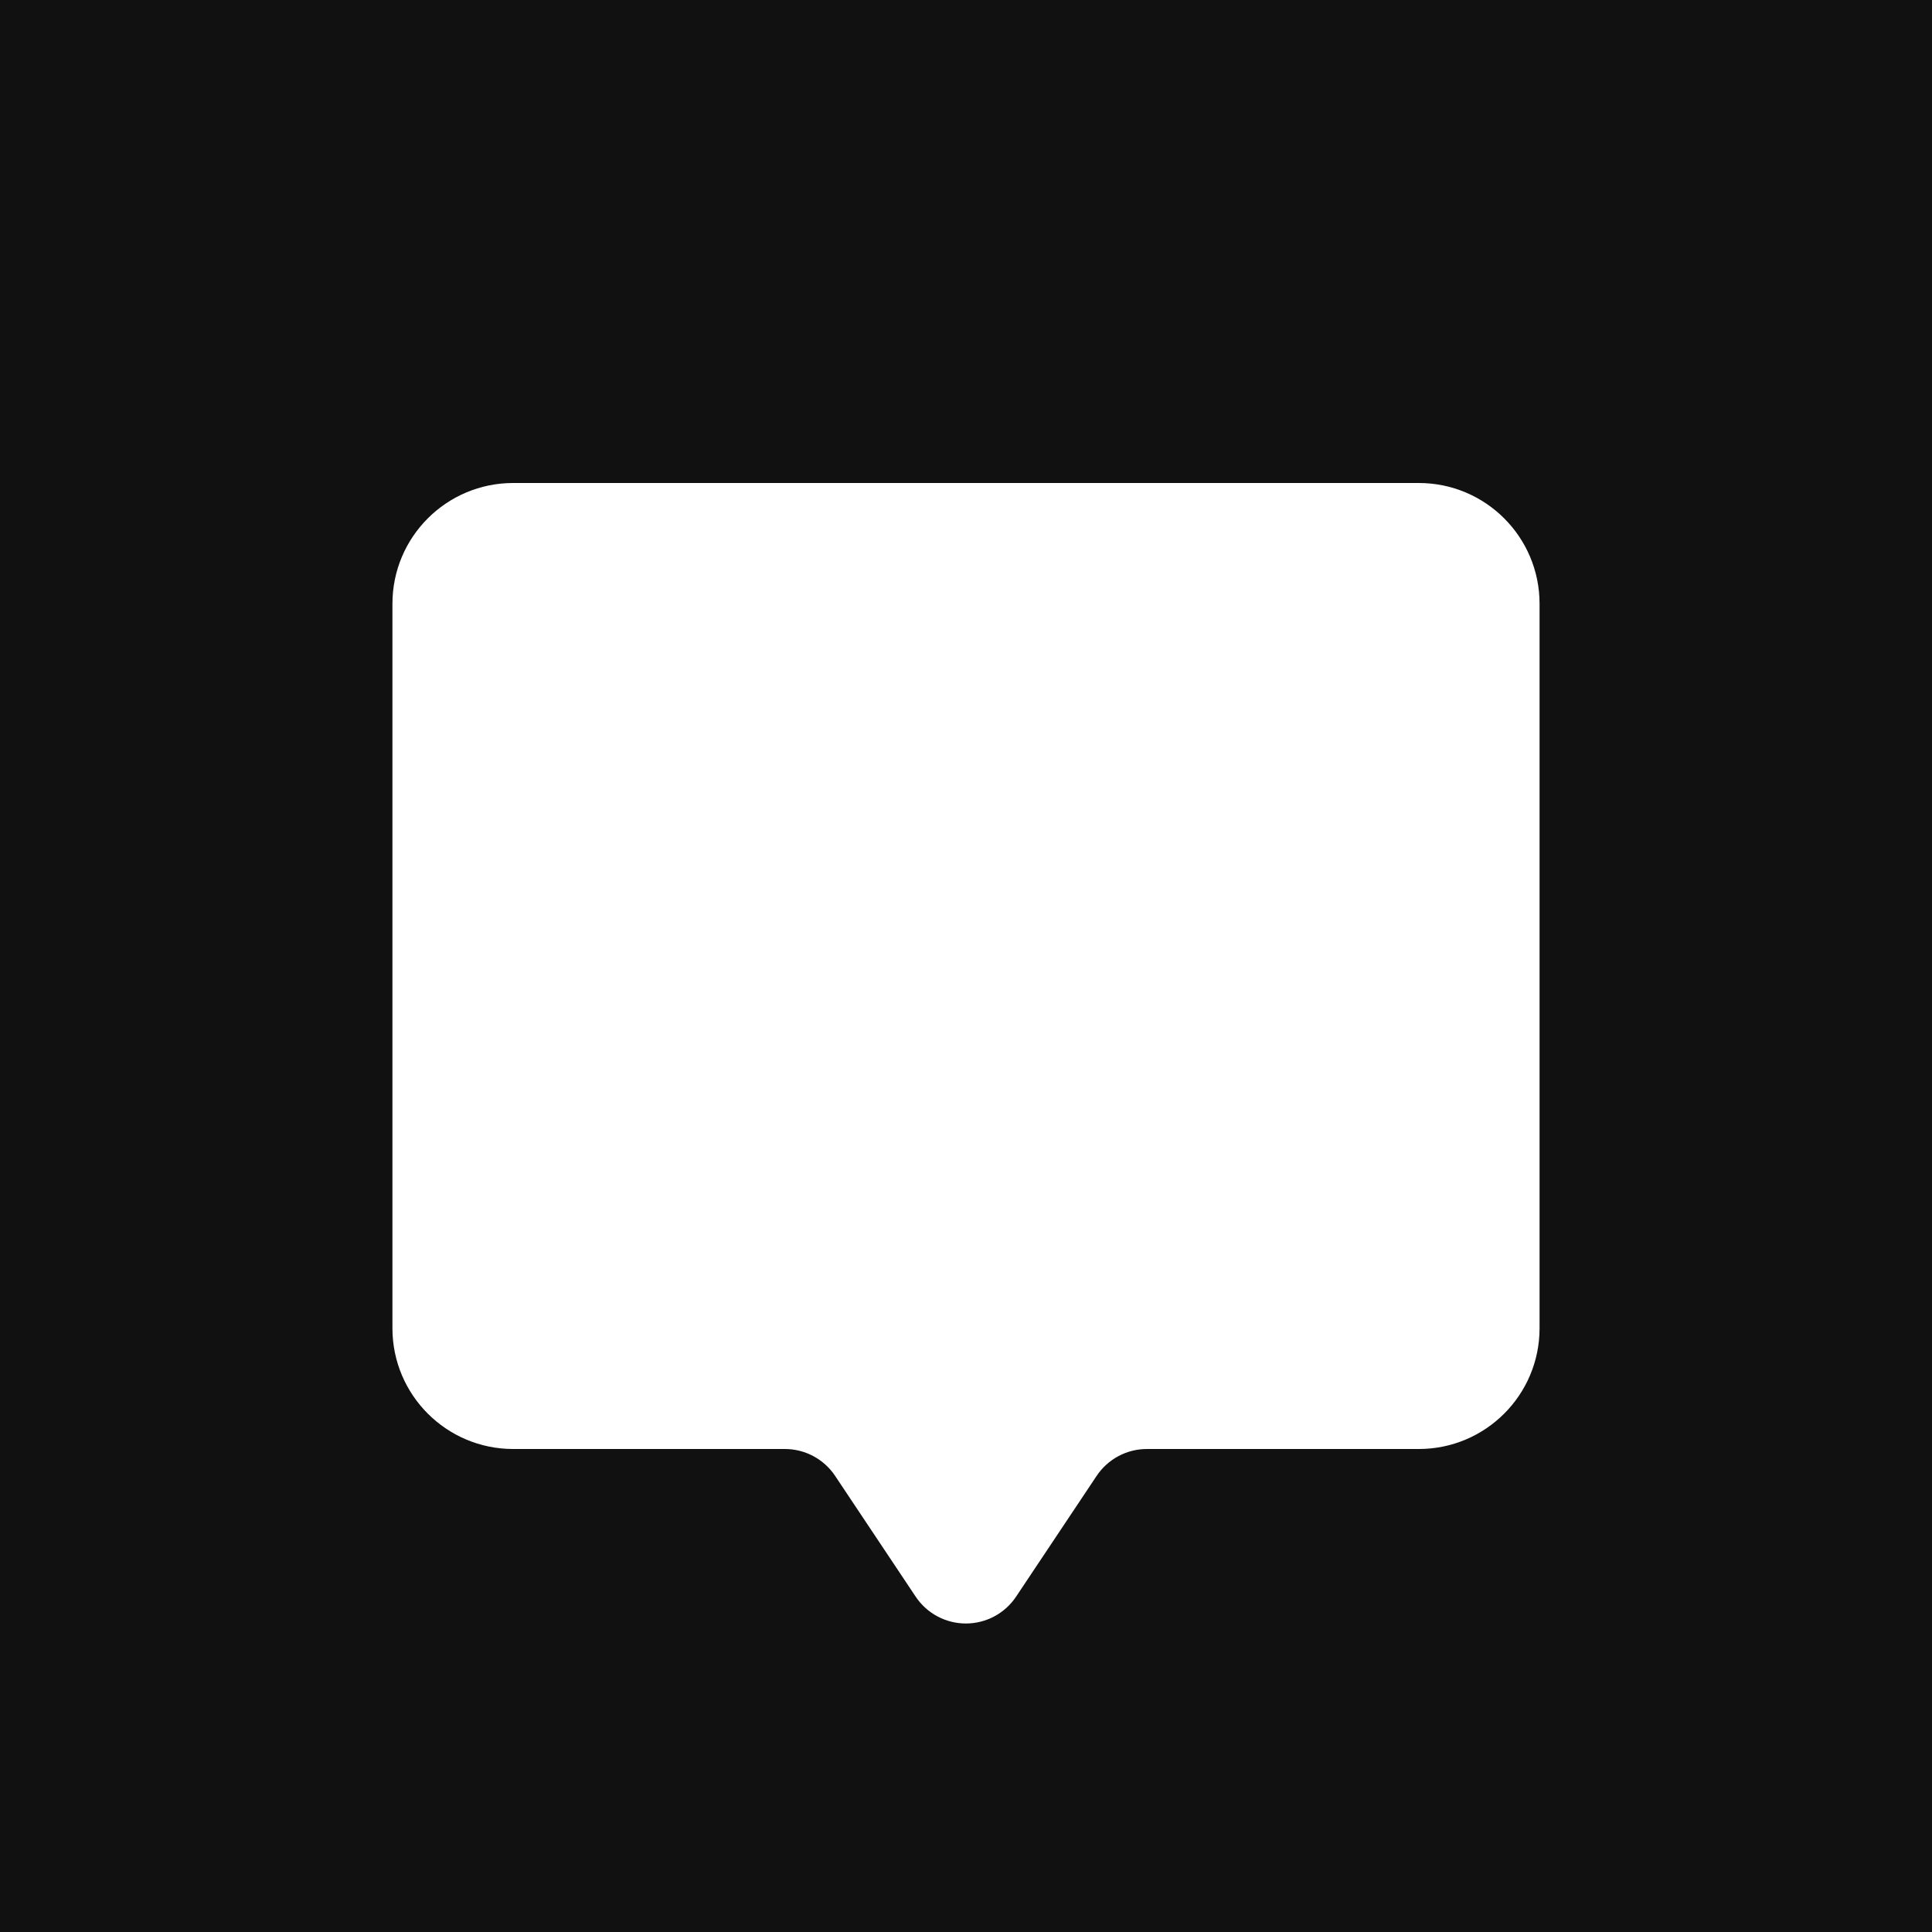
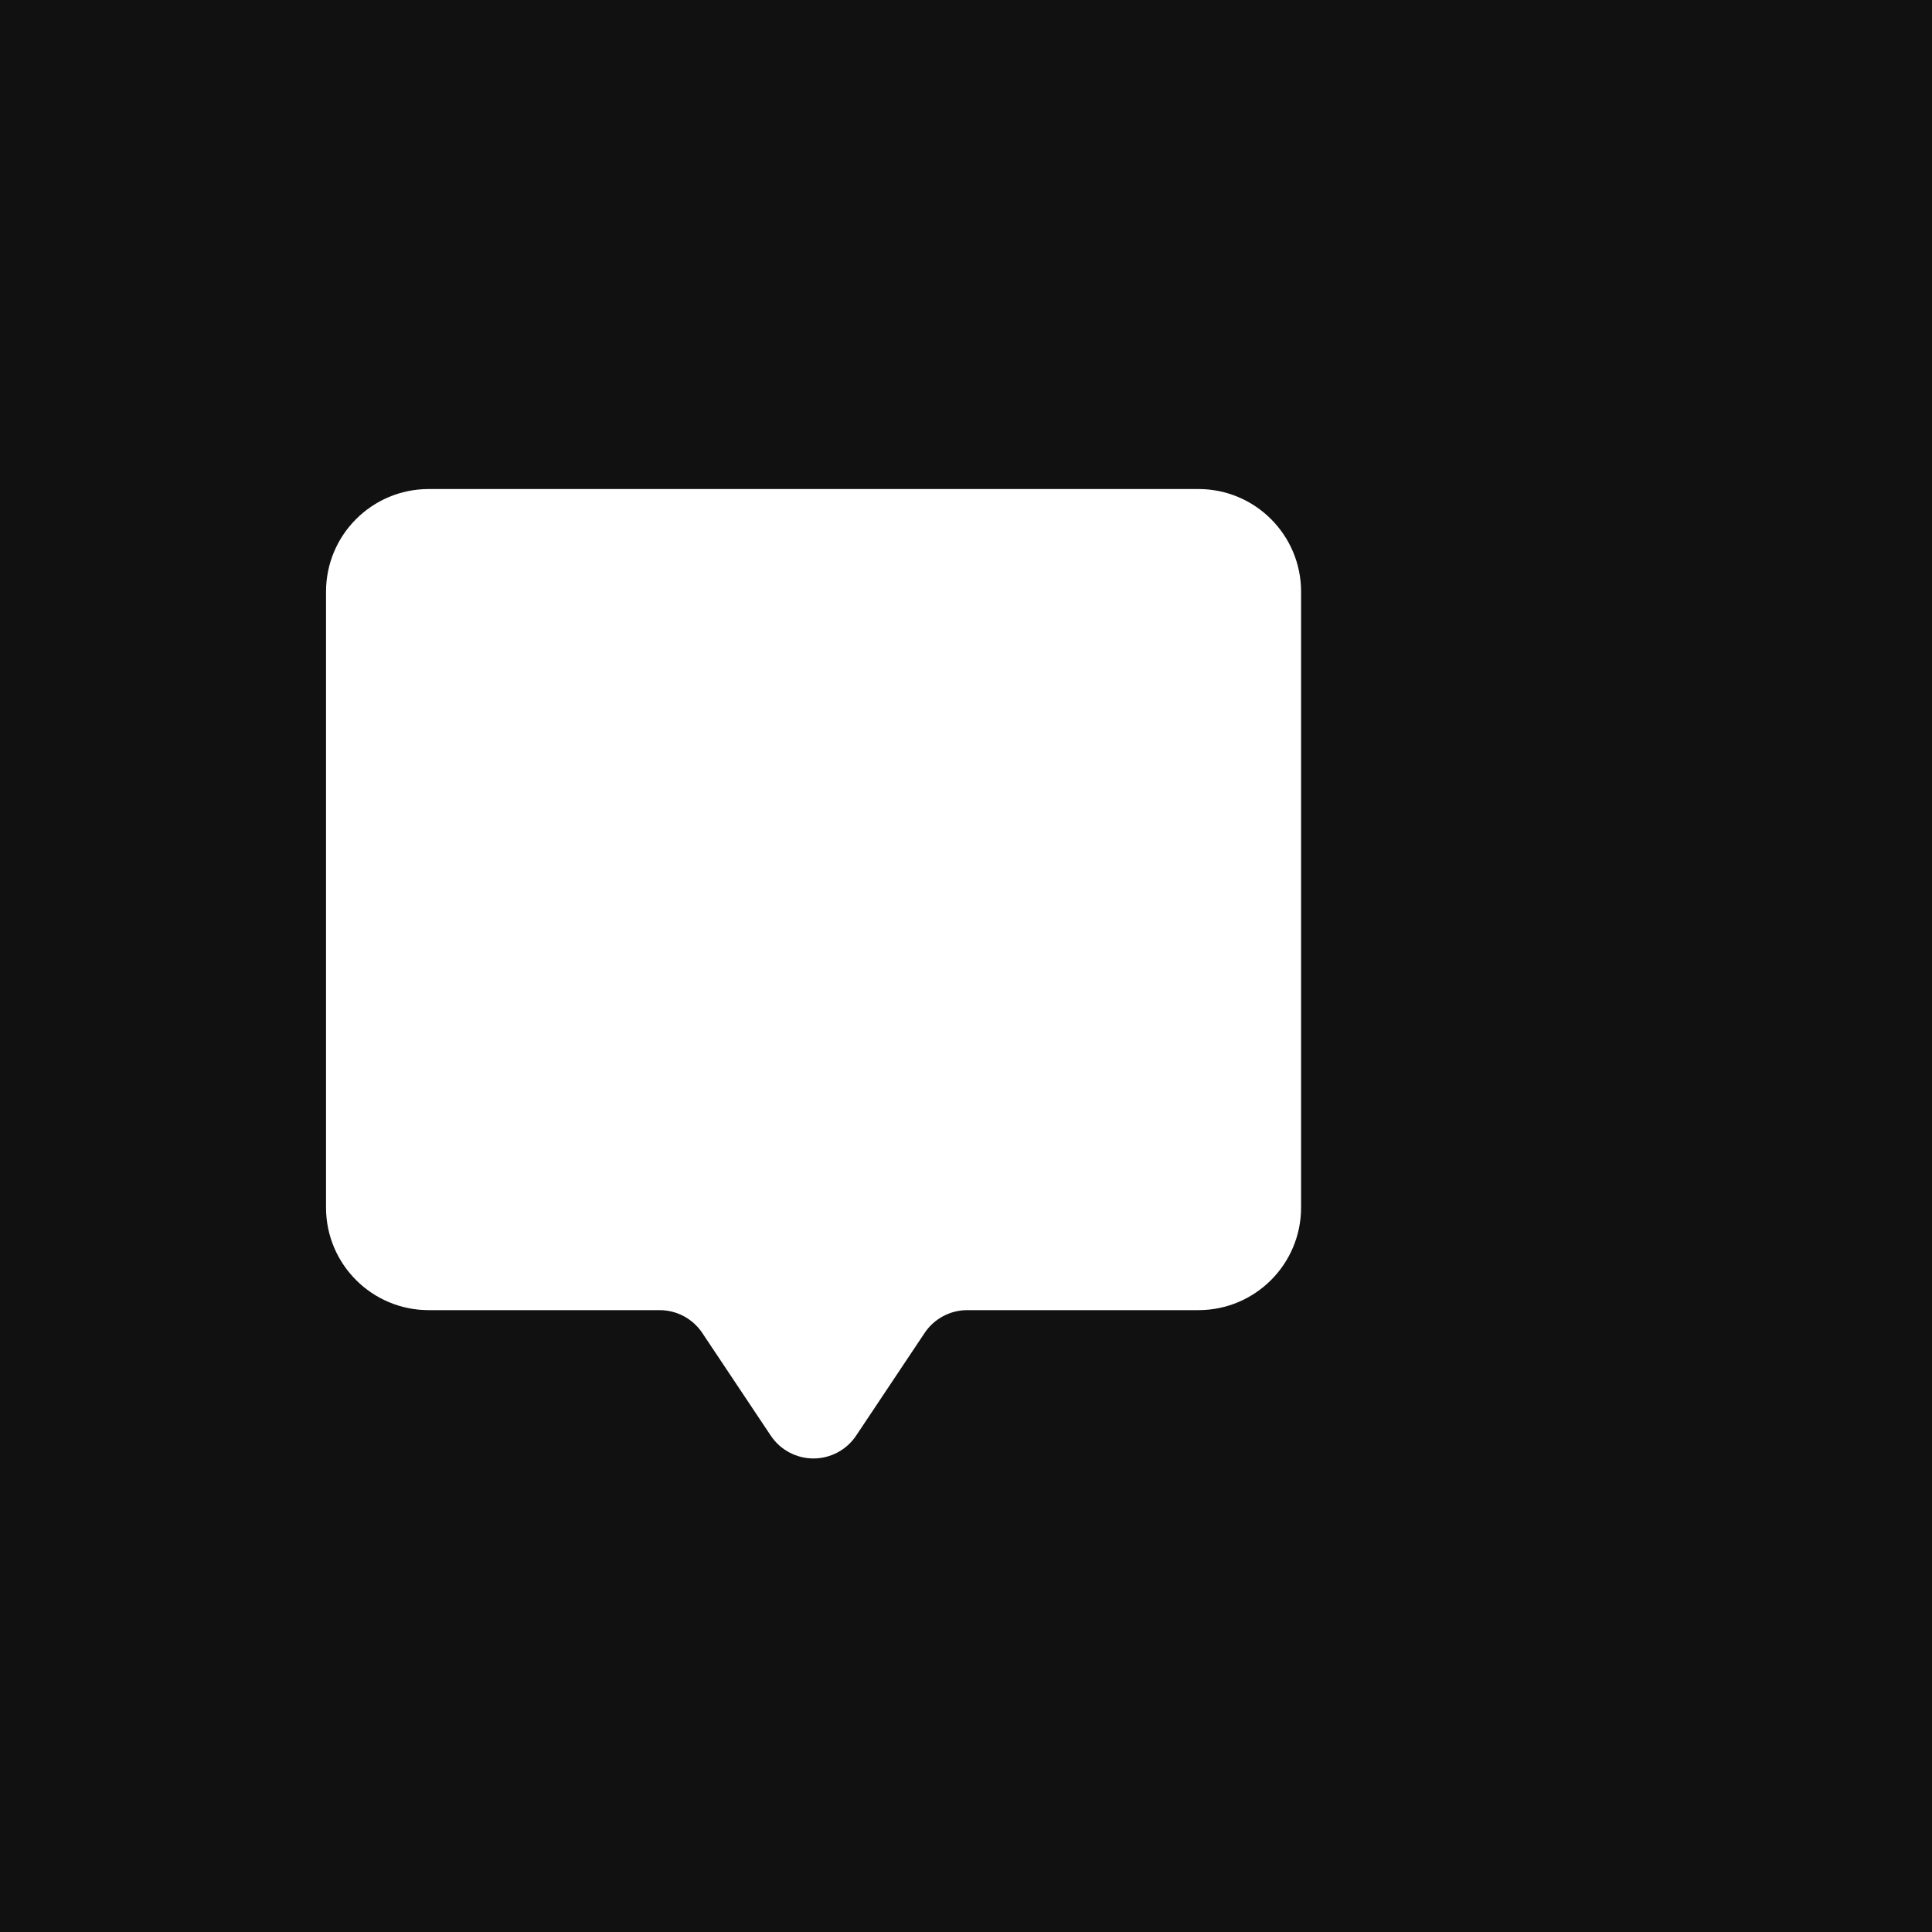
<svg xmlns="http://www.w3.org/2000/svg" viewBox="0 0 32 32">
  <rect width="32" height="32" fill="#111111" />
-   <path d="M8 4a2 2 0 0 0-2 2v12a2 2 0 0 0 2 2h4.5a1 1 0 0 1 .832.445l1.334 2a1 1 0 0 0 1.664 0l1.334-2A1 1 0 0 1 18.5 20H23a2 2 0 0 0 2-2V6a2 2 0 0 0-2-2H8z" fill="#ffffff" transform="translate(0.5, 4)" />
+   <path d="M6 6a2 2 0 0 0-2 2v12a2 2 0 0 0 2 2h4.5a1 1 0 0 1 .832.445l1.334 2a1 1 0 0 0 1.664 0l1.334-2A1 1 0 0 1 16.5 22H21a2 2 0 0 0 2-2V8a2 2 0 0 0-2-2H6z" fill="#ffffff" transform="translate(2, 3) scale(0.85)" />
</svg>
